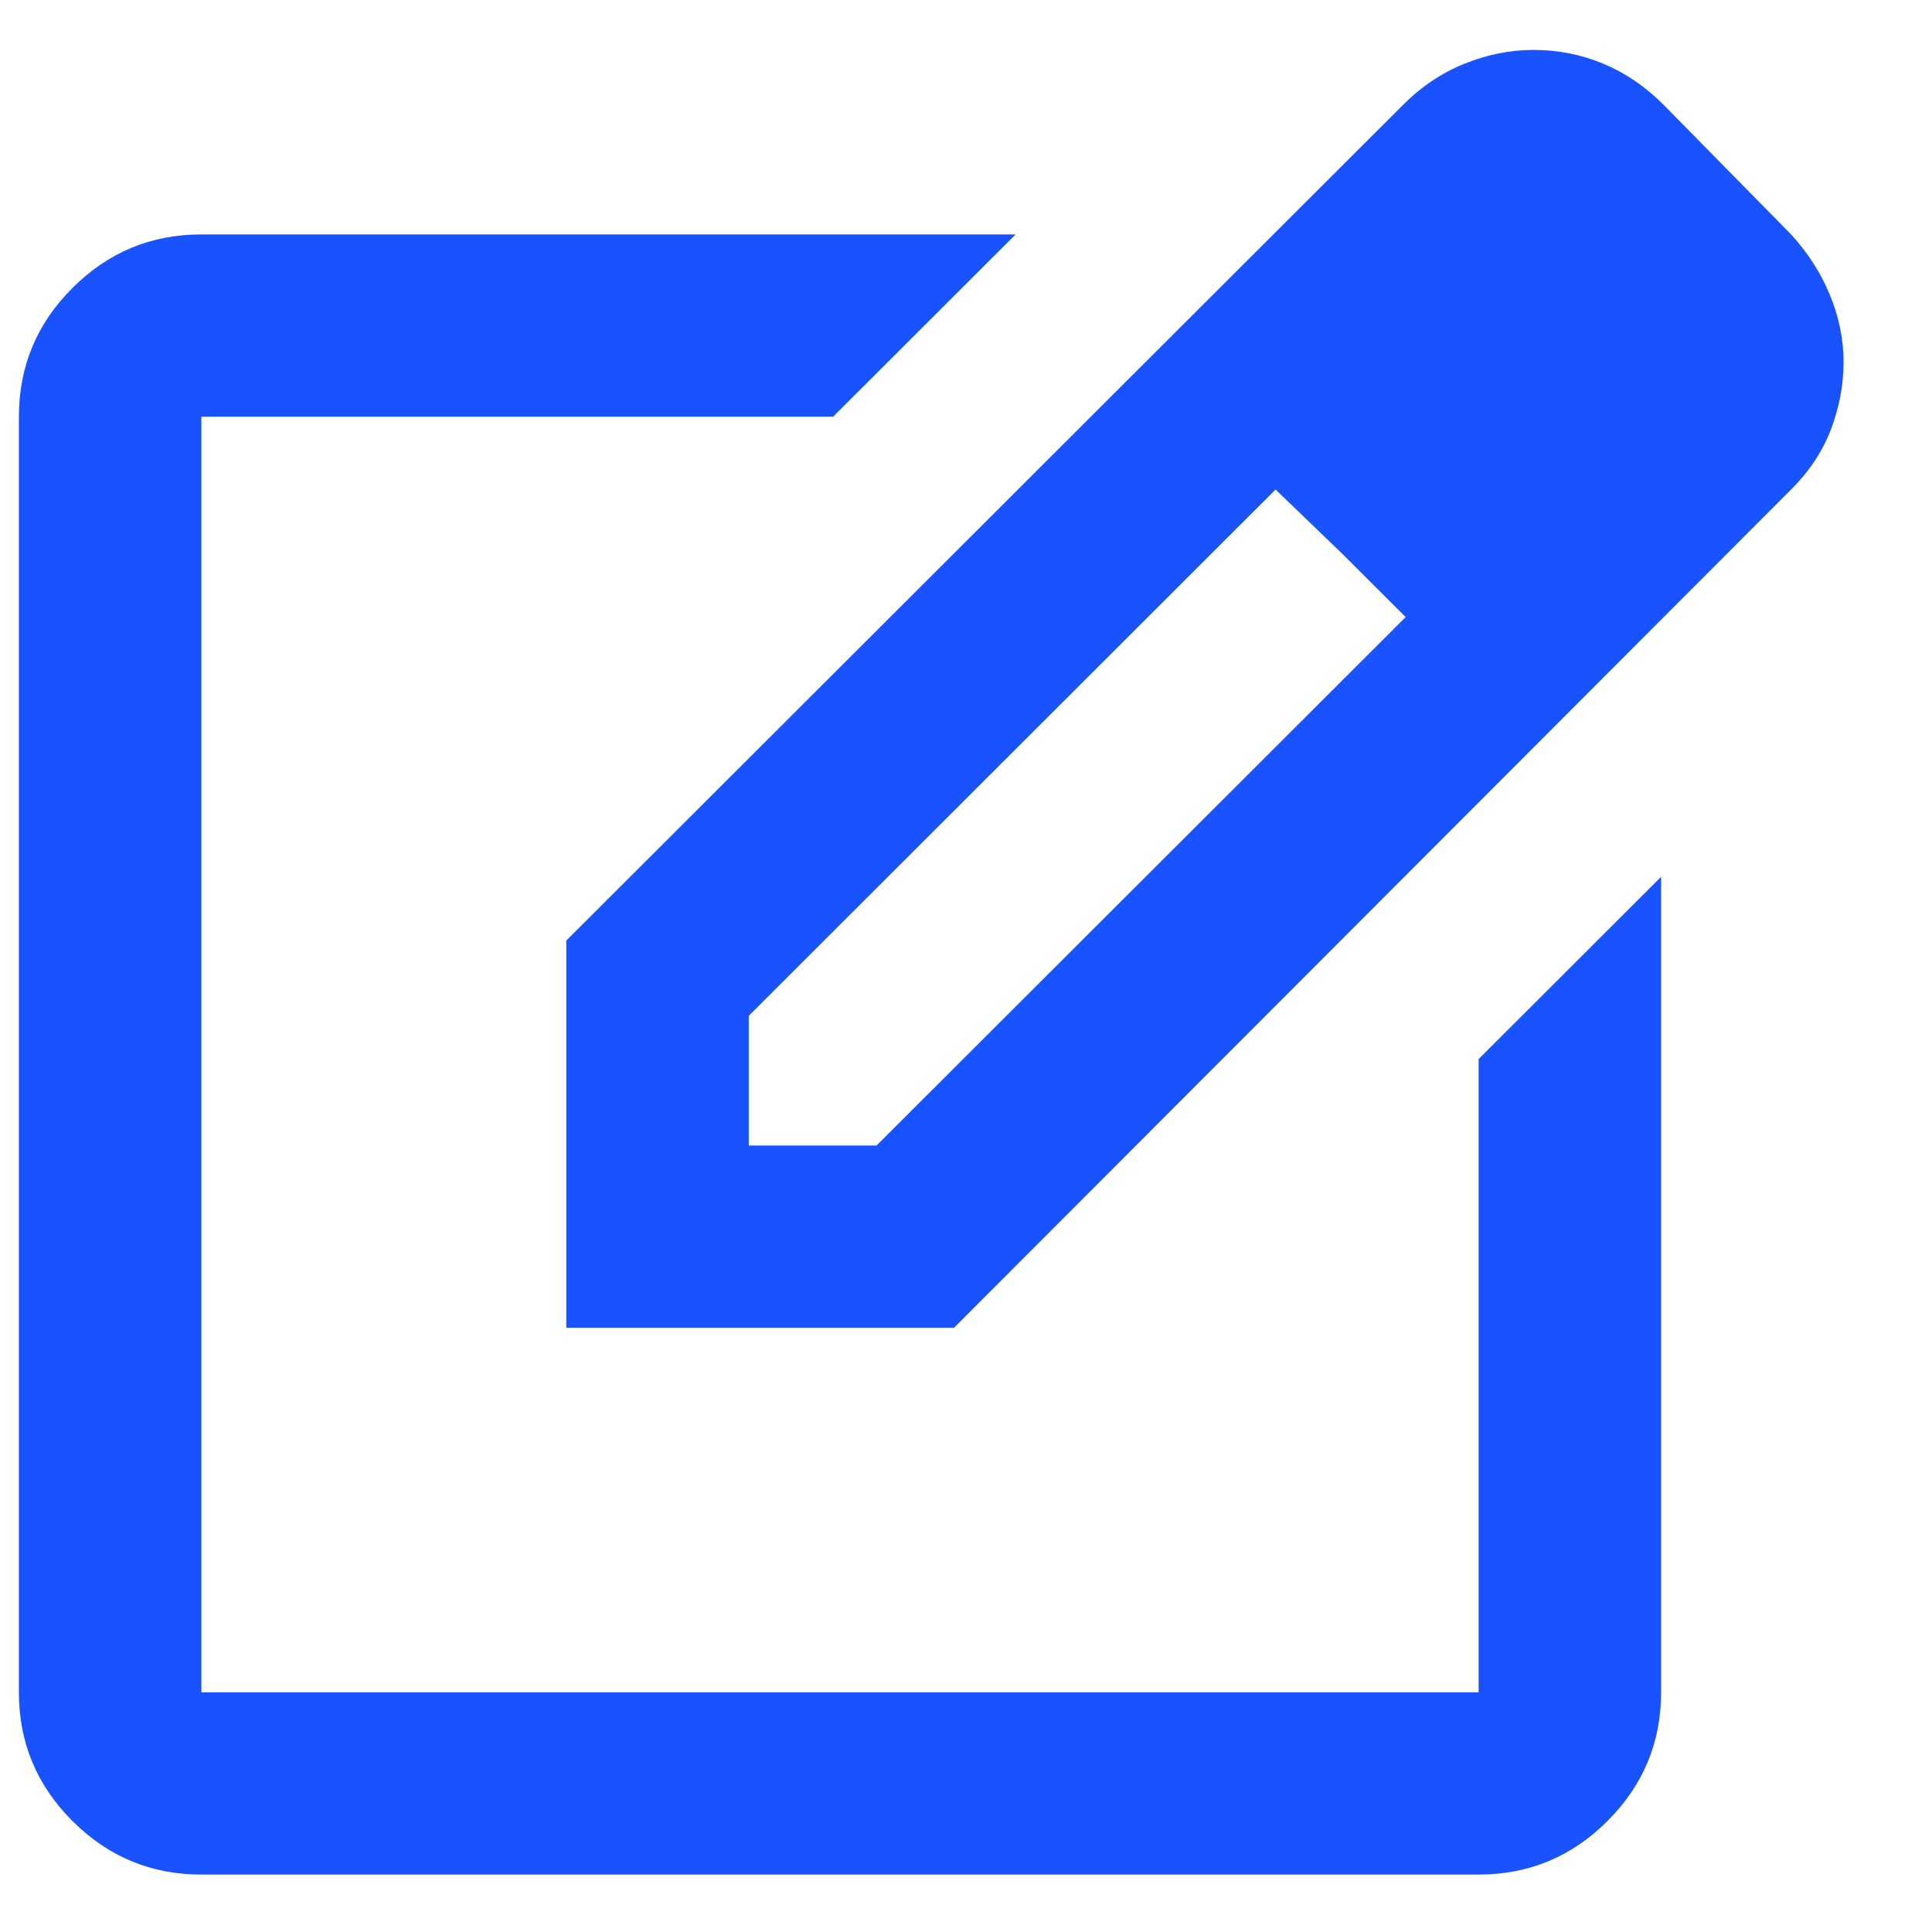
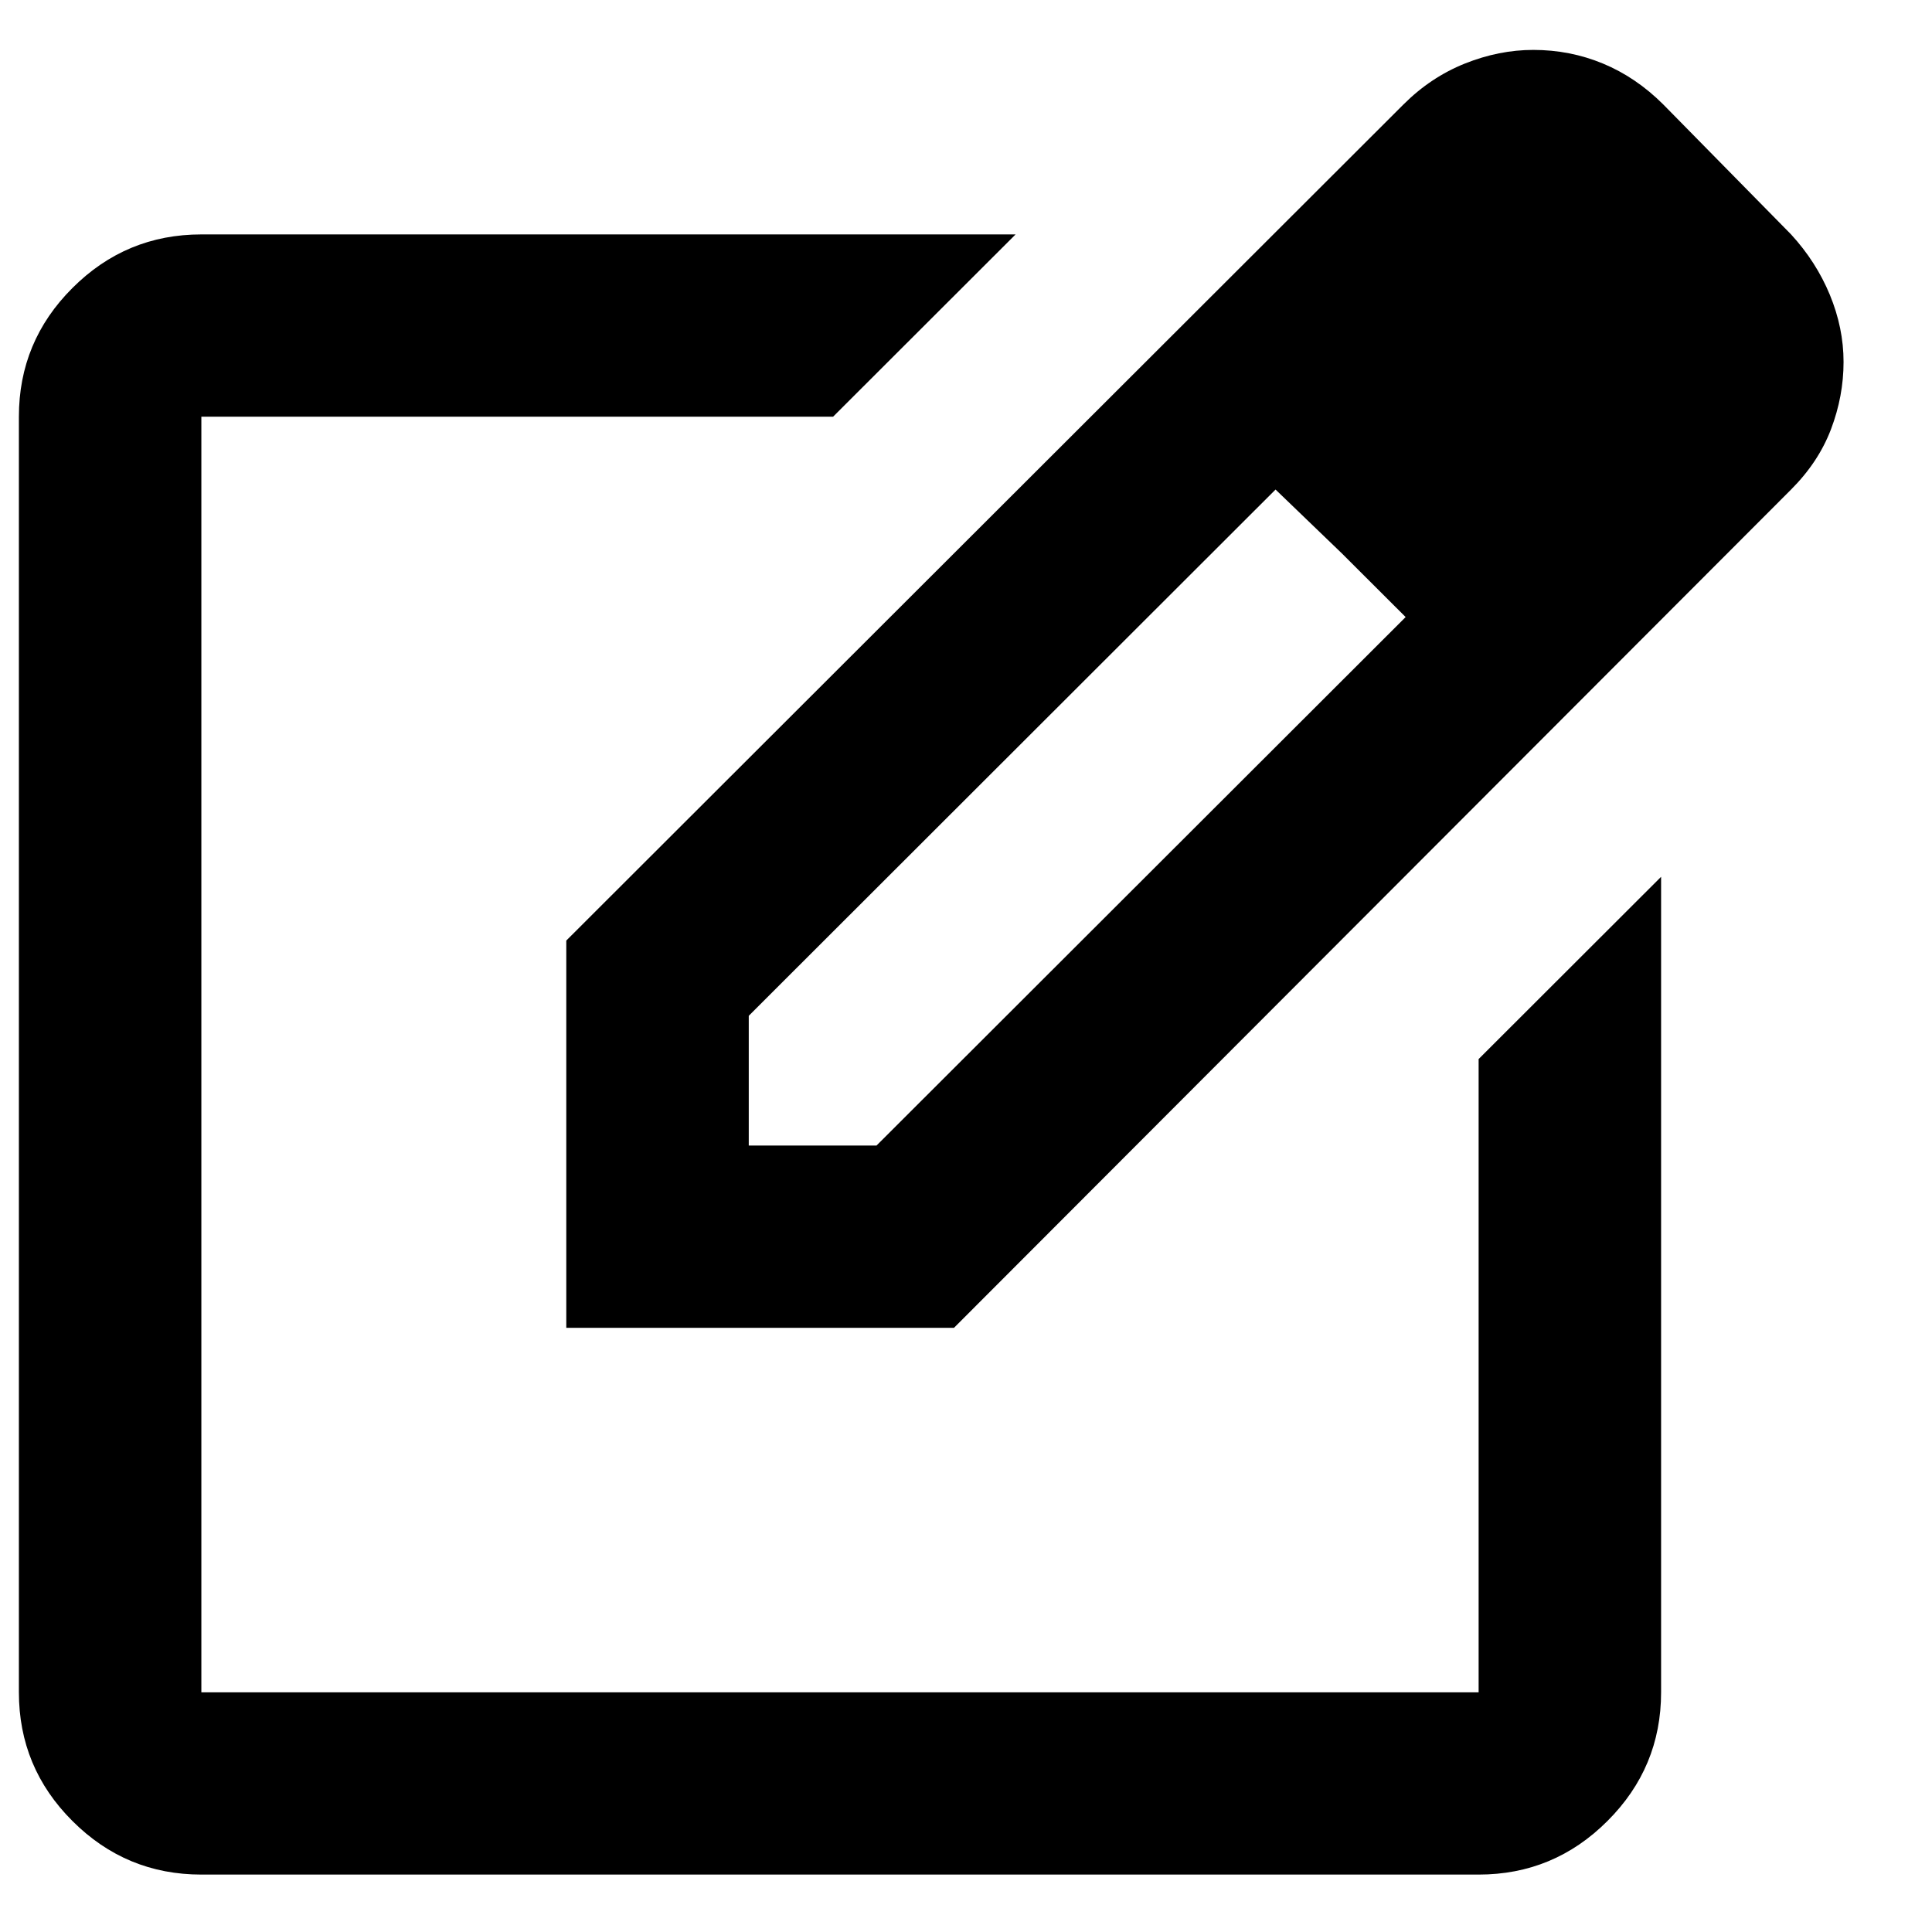
- <svg xmlns="http://www.w3.org/2000/svg" viewBox="0 0 18 18" fill="none">
-   <path id="Vector" d="M1.876 17.465C1.408 17.465 1.008 17.299 0.675 16.966C0.342 16.634 0.176 16.234 0.176 15.767V3.882C0.176 3.415 0.342 3.015 0.675 2.683C1.008 2.35 1.408 2.184 1.876 2.184H9.462L7.762 3.882H1.876V15.767H13.776V9.867L15.476 8.169V15.767C15.476 16.234 15.309 16.634 14.976 16.966C14.643 17.299 14.243 17.465 13.776 17.465H1.876ZM5.276 12.371V8.763L13.075 0.974C13.245 0.804 13.436 0.677 13.648 0.592C13.861 0.507 14.073 0.465 14.286 0.465C14.512 0.465 14.729 0.507 14.934 0.592C15.139 0.677 15.327 0.804 15.497 0.974L16.687 2.184C16.843 2.354 16.963 2.541 17.048 2.746C17.133 2.952 17.176 3.16 17.176 3.372C17.176 3.585 17.137 3.793 17.059 3.999C16.981 4.204 16.857 4.391 16.687 4.561L8.888 12.371H5.276ZM6.976 10.673H8.166L13.096 5.749L12.501 5.155L11.884 4.561L6.976 9.464V10.673Z" fill="#1953FF" />
+ <svg xmlns="http://www.w3.org/2000/svg" viewBox="0 0 18 18">
+   <path id="Vector" d="M1.876 17.465C1.408 17.465 1.008 17.299 0.675 16.966C0.342 16.634 0.176 16.234 0.176 15.767V3.882C0.176 3.415 0.342 3.015 0.675 2.683C1.008 2.35 1.408 2.184 1.876 2.184H9.462L7.762 3.882H1.876V15.767H13.776V9.867L15.476 8.169V15.767C15.476 16.234 15.309 16.634 14.976 16.966C14.643 17.299 14.243 17.465 13.776 17.465H1.876ZM5.276 12.371V8.763L13.075 0.974C13.245 0.804 13.436 0.677 13.648 0.592C13.861 0.507 14.073 0.465 14.286 0.465C14.512 0.465 14.729 0.507 14.934 0.592C15.139 0.677 15.327 0.804 15.497 0.974L16.687 2.184C16.843 2.354 16.963 2.541 17.048 2.746C17.133 2.952 17.176 3.16 17.176 3.372C17.176 3.585 17.137 3.793 17.059 3.999C16.981 4.204 16.857 4.391 16.687 4.561L8.888 12.371H5.276ZM6.976 10.673H8.166L13.096 5.749L12.501 5.155L11.884 4.561L6.976 9.464V10.673Z" />
</svg>
